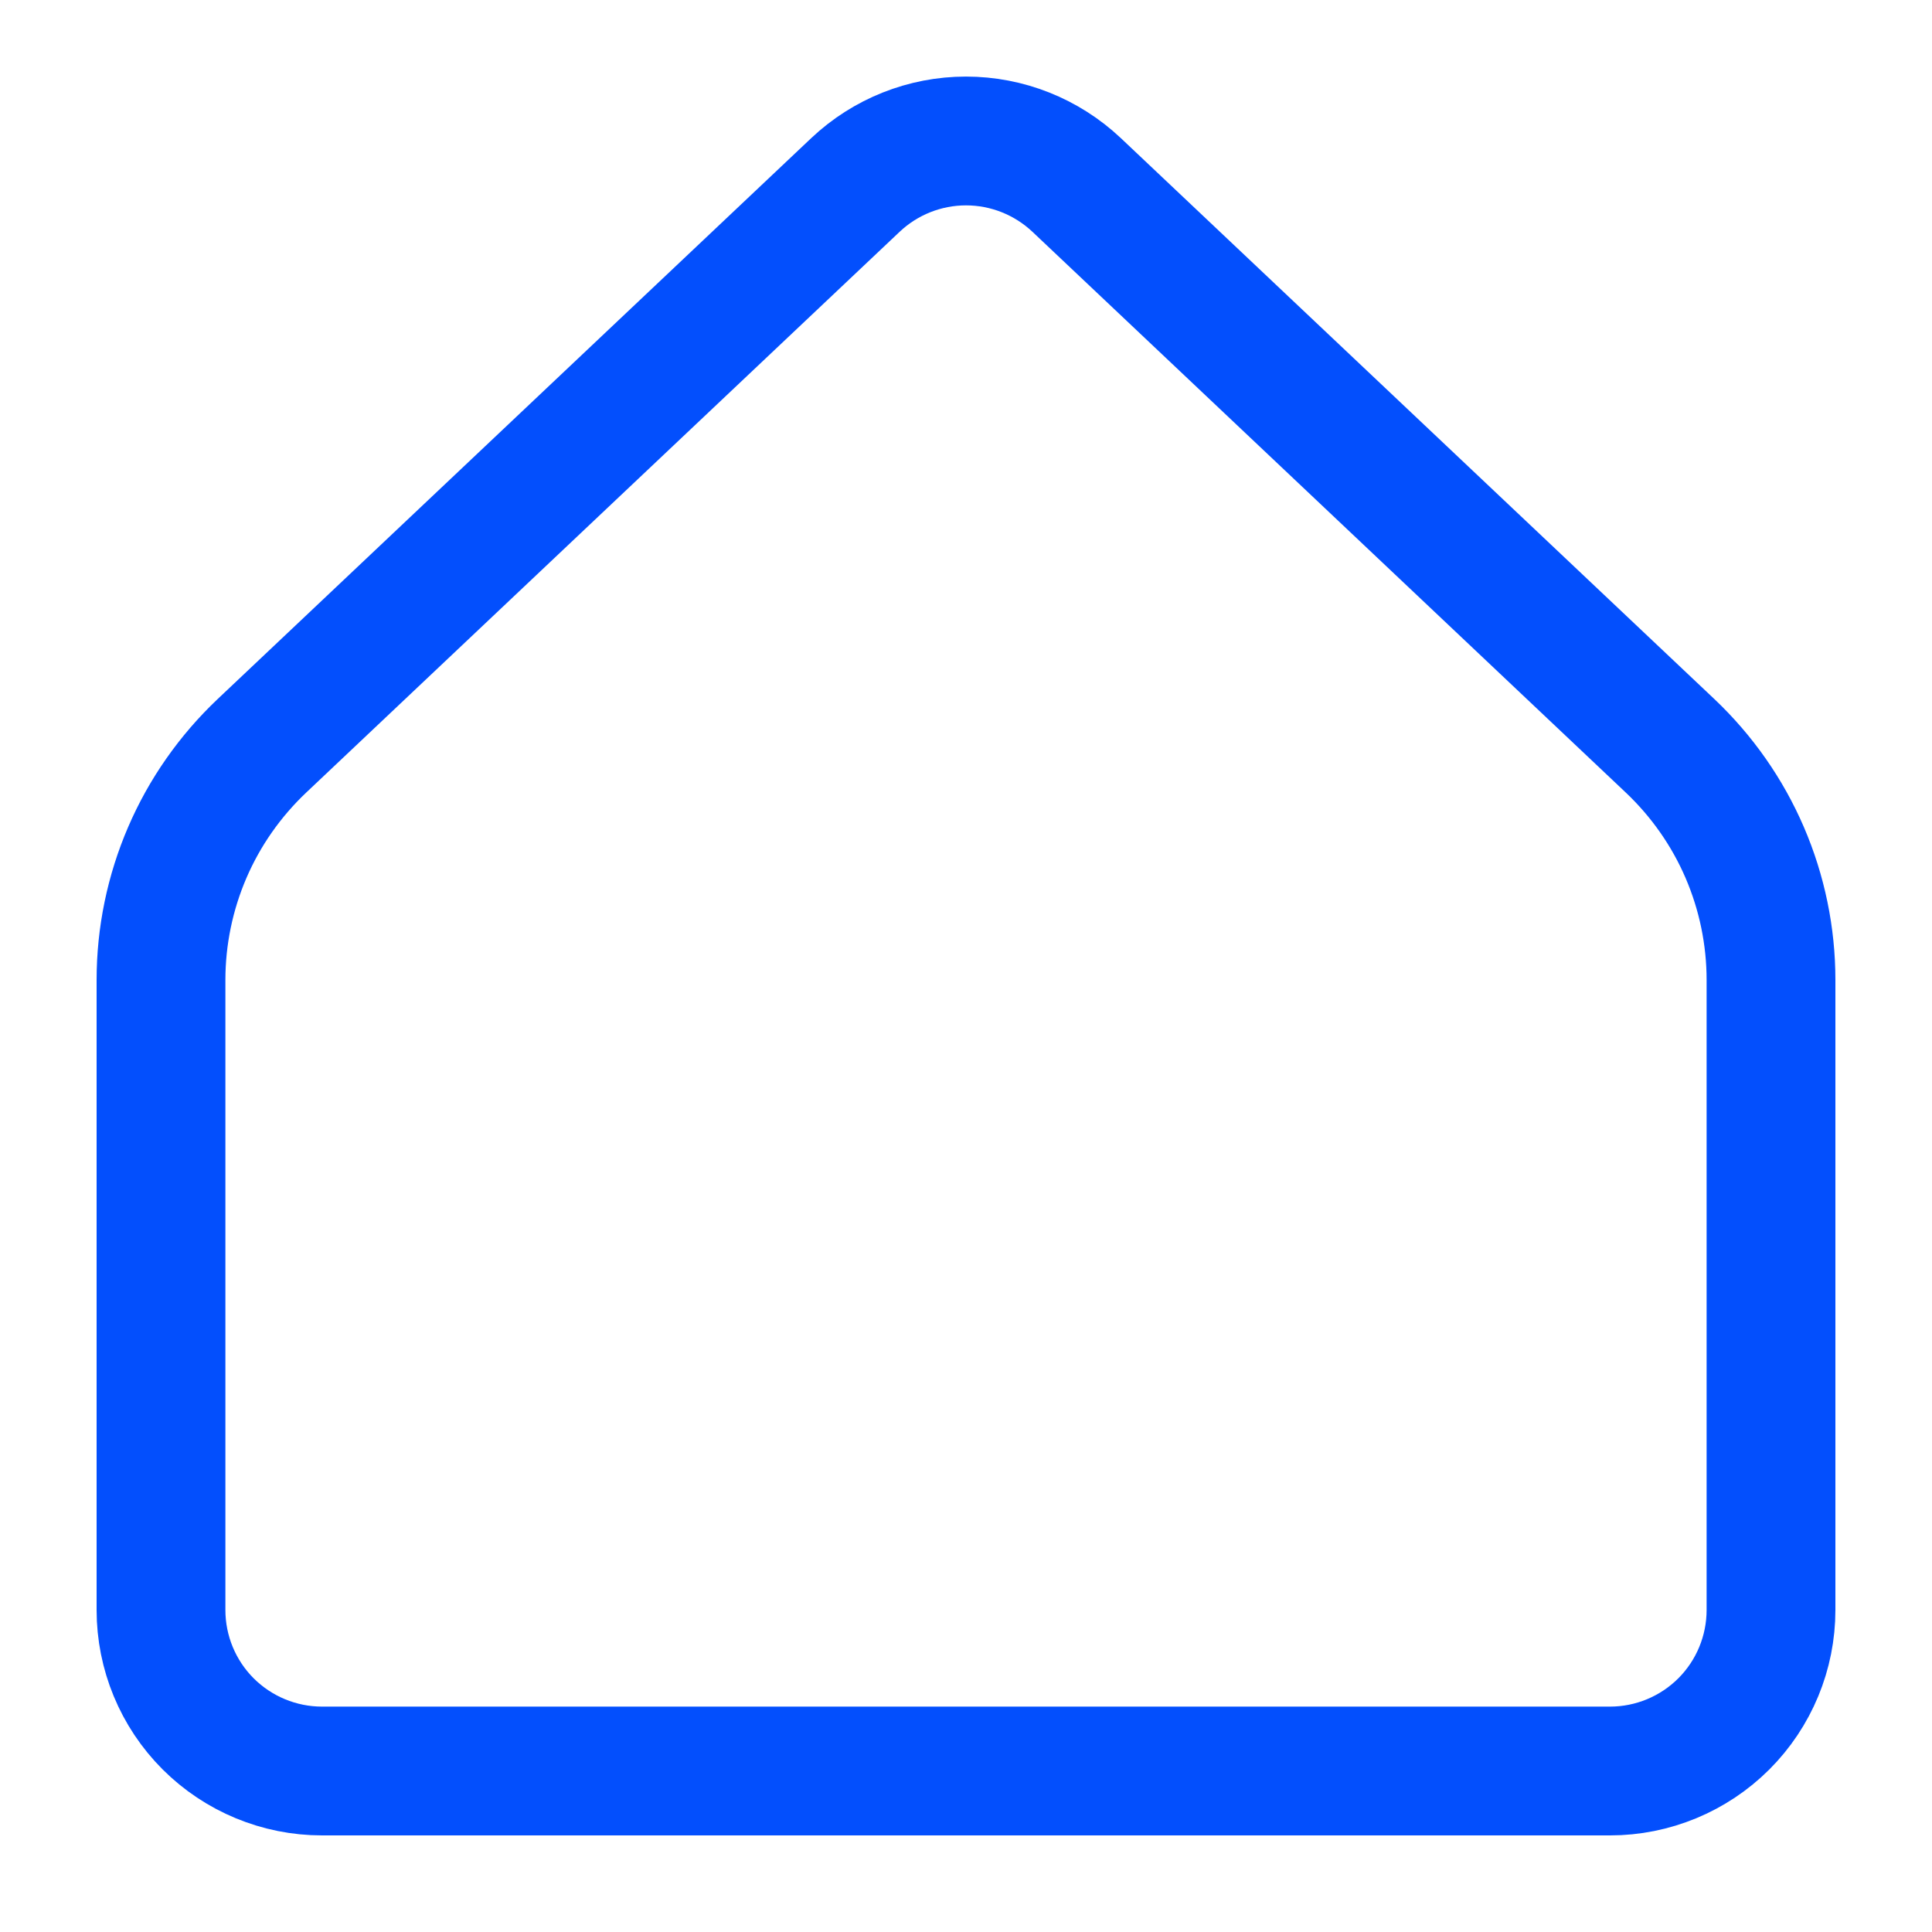
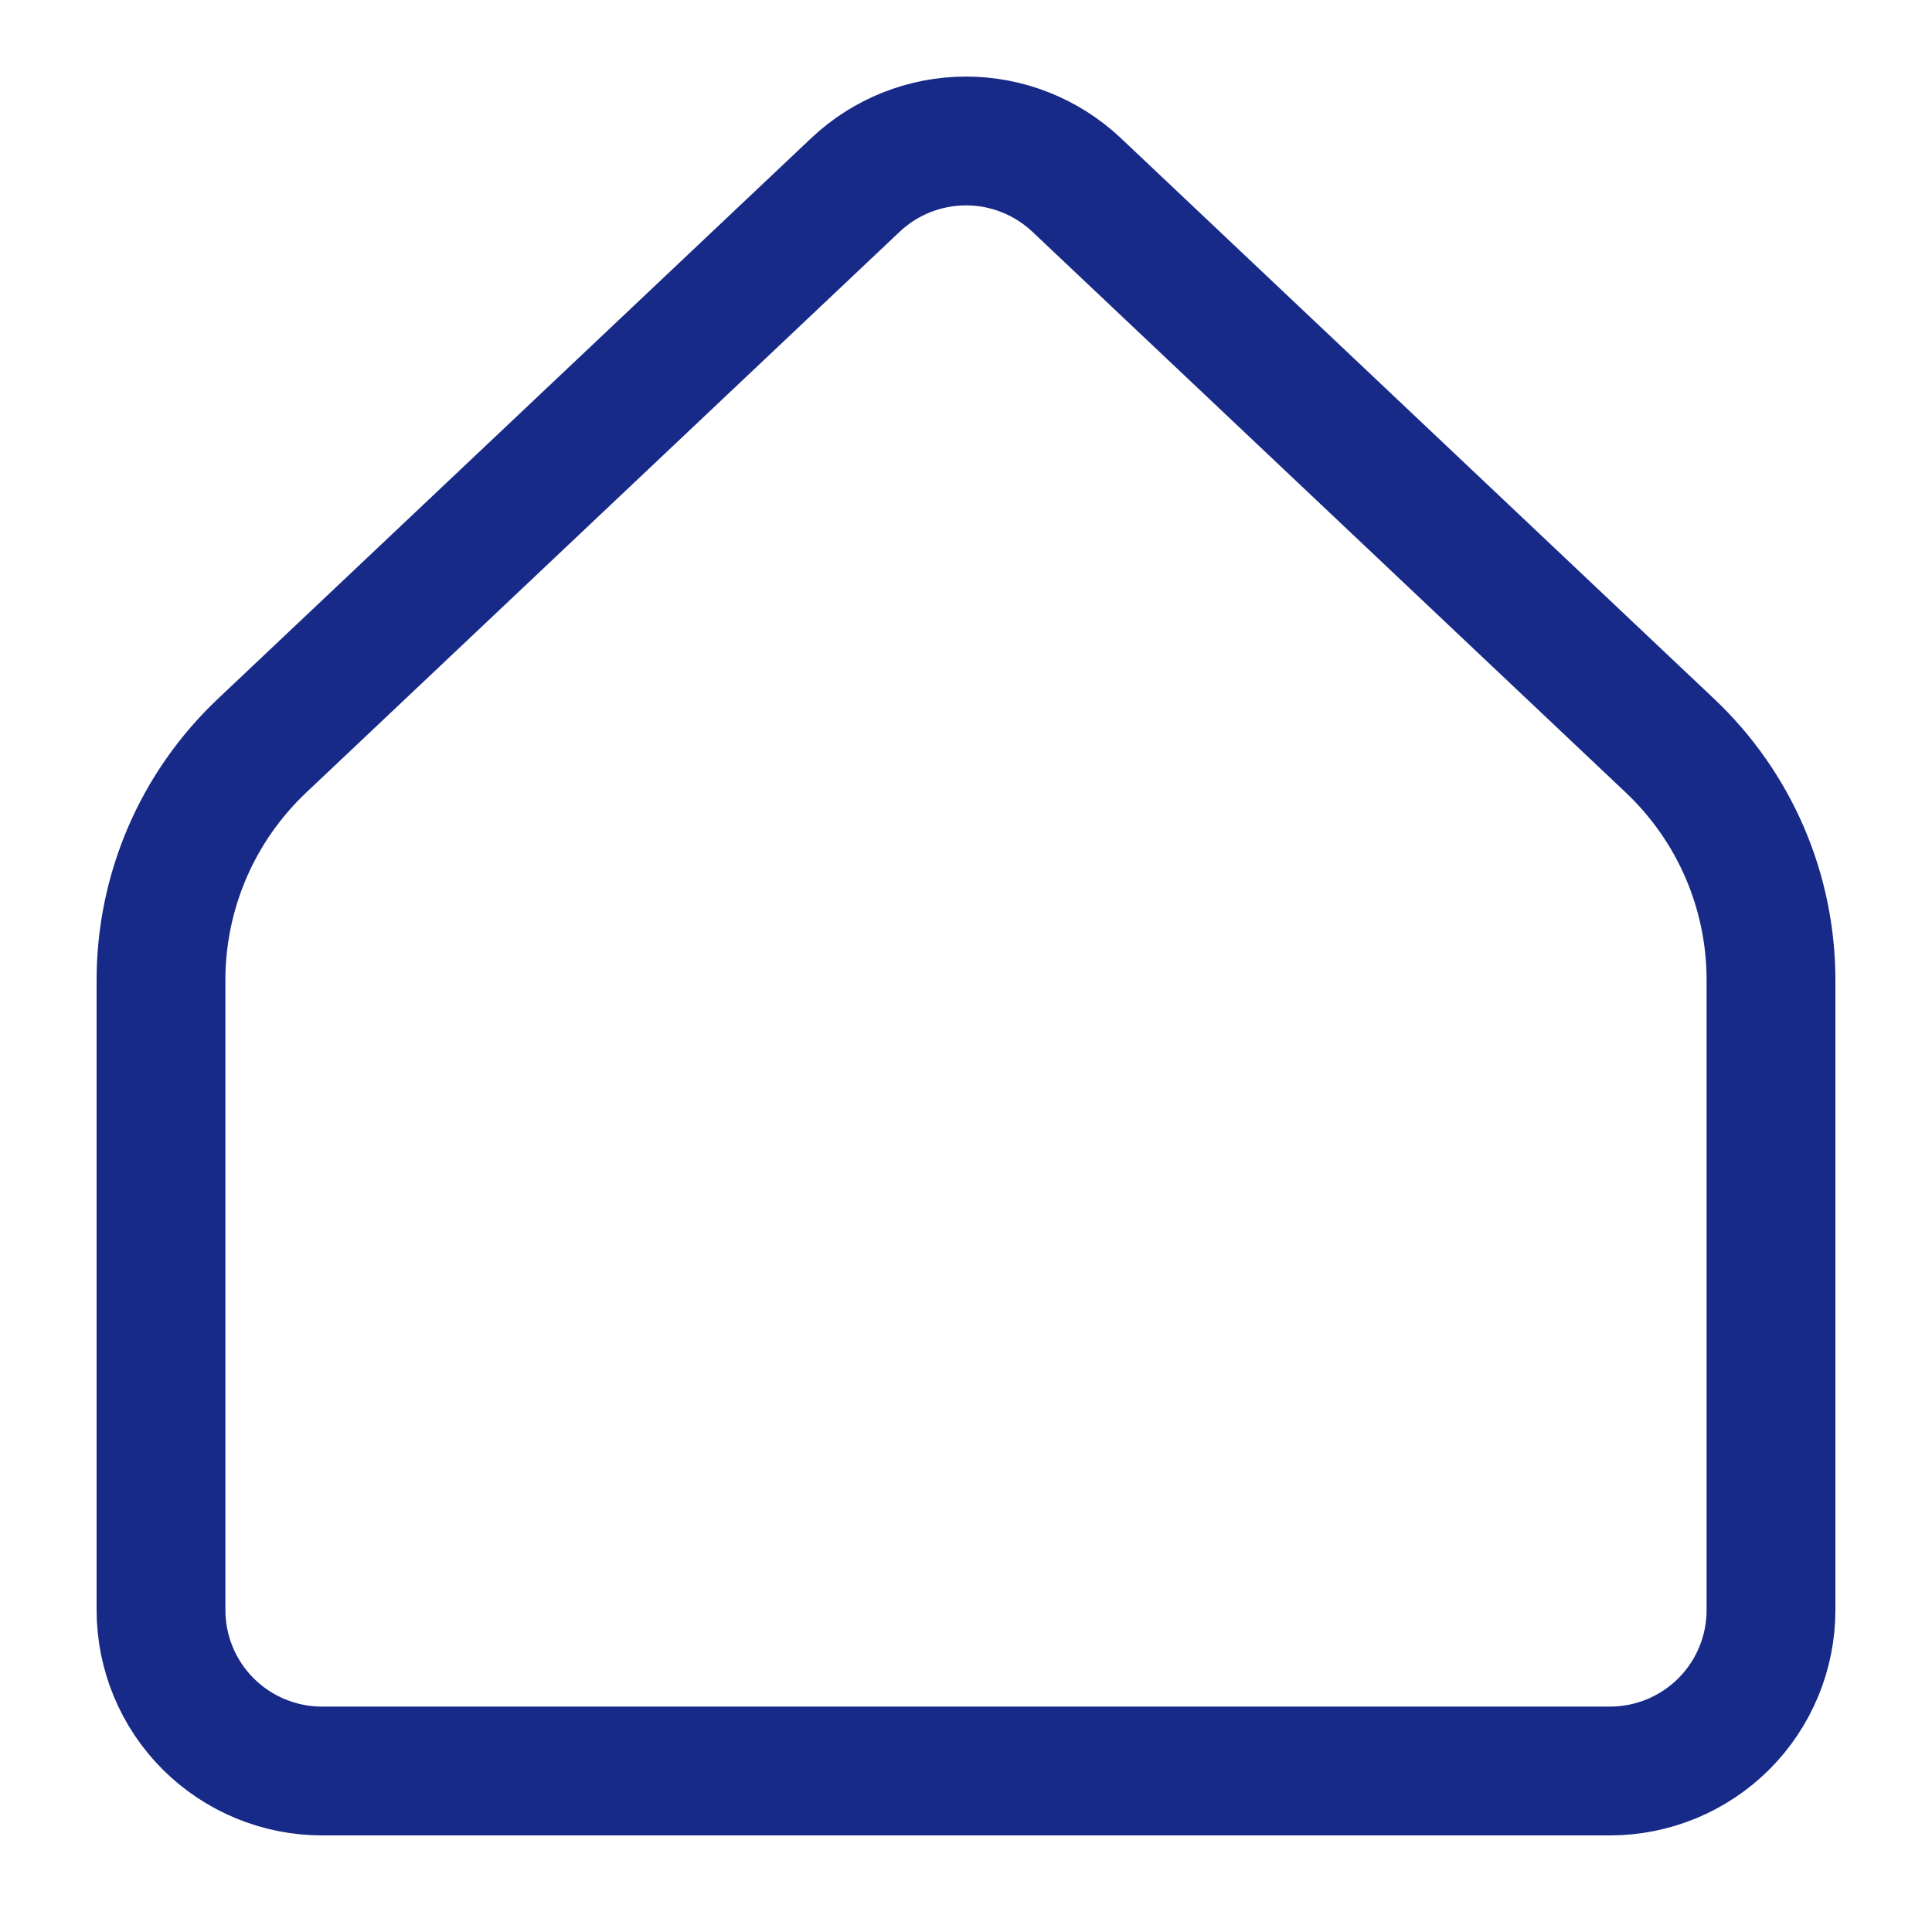
<svg xmlns="http://www.w3.org/2000/svg" width="30" height="30" viewBox="0 0 30 30" fill="none">
-   <path d="M27.5 25V15.217C27.5 14.537 27.361 13.863 27.092 13.238C26.823 12.613 26.428 12.05 25.934 11.582L16.718 2.872C16.253 2.434 15.639 2.189 15 2.189C14.361 2.189 13.747 2.434 13.283 2.872L4.066 11.582C3.572 12.05 3.177 12.613 2.908 13.238C2.639 13.863 2.5 14.537 2.5 15.217L2.5 25C2.5 25.663 2.763 26.299 3.232 26.768C3.701 27.236 4.337 27.5 5 27.5L25 27.5C25.663 27.5 26.299 27.236 26.768 26.768C27.237 26.299 27.5 25.663 27.5 25Z" stroke="#034FFD" stroke-width="2" stroke-linecap="round" stroke-linejoin="round" />
+   <path d="M27.5 25V15.217C27.5 14.537 27.361 13.863 27.092 13.238C26.823 12.613 26.428 12.05 25.934 11.582L16.718 2.872C16.253 2.434 15.639 2.189 15 2.189C14.361 2.189 13.747 2.434 13.283 2.872L4.066 11.582C3.572 12.05 3.177 12.613 2.908 13.238C2.639 13.863 2.5 14.537 2.5 15.217L2.5 25C2.5 25.663 2.763 26.299 3.232 26.768C3.701 27.236 4.337 27.5 5 27.5L25 27.5C25.663 27.5 26.299 27.236 26.768 26.768C27.237 26.299 27.5 25.663 27.5 25Z" stroke="#182A88" stroke-width="2" stroke-linecap="round" stroke-linejoin="round" />
</svg>
